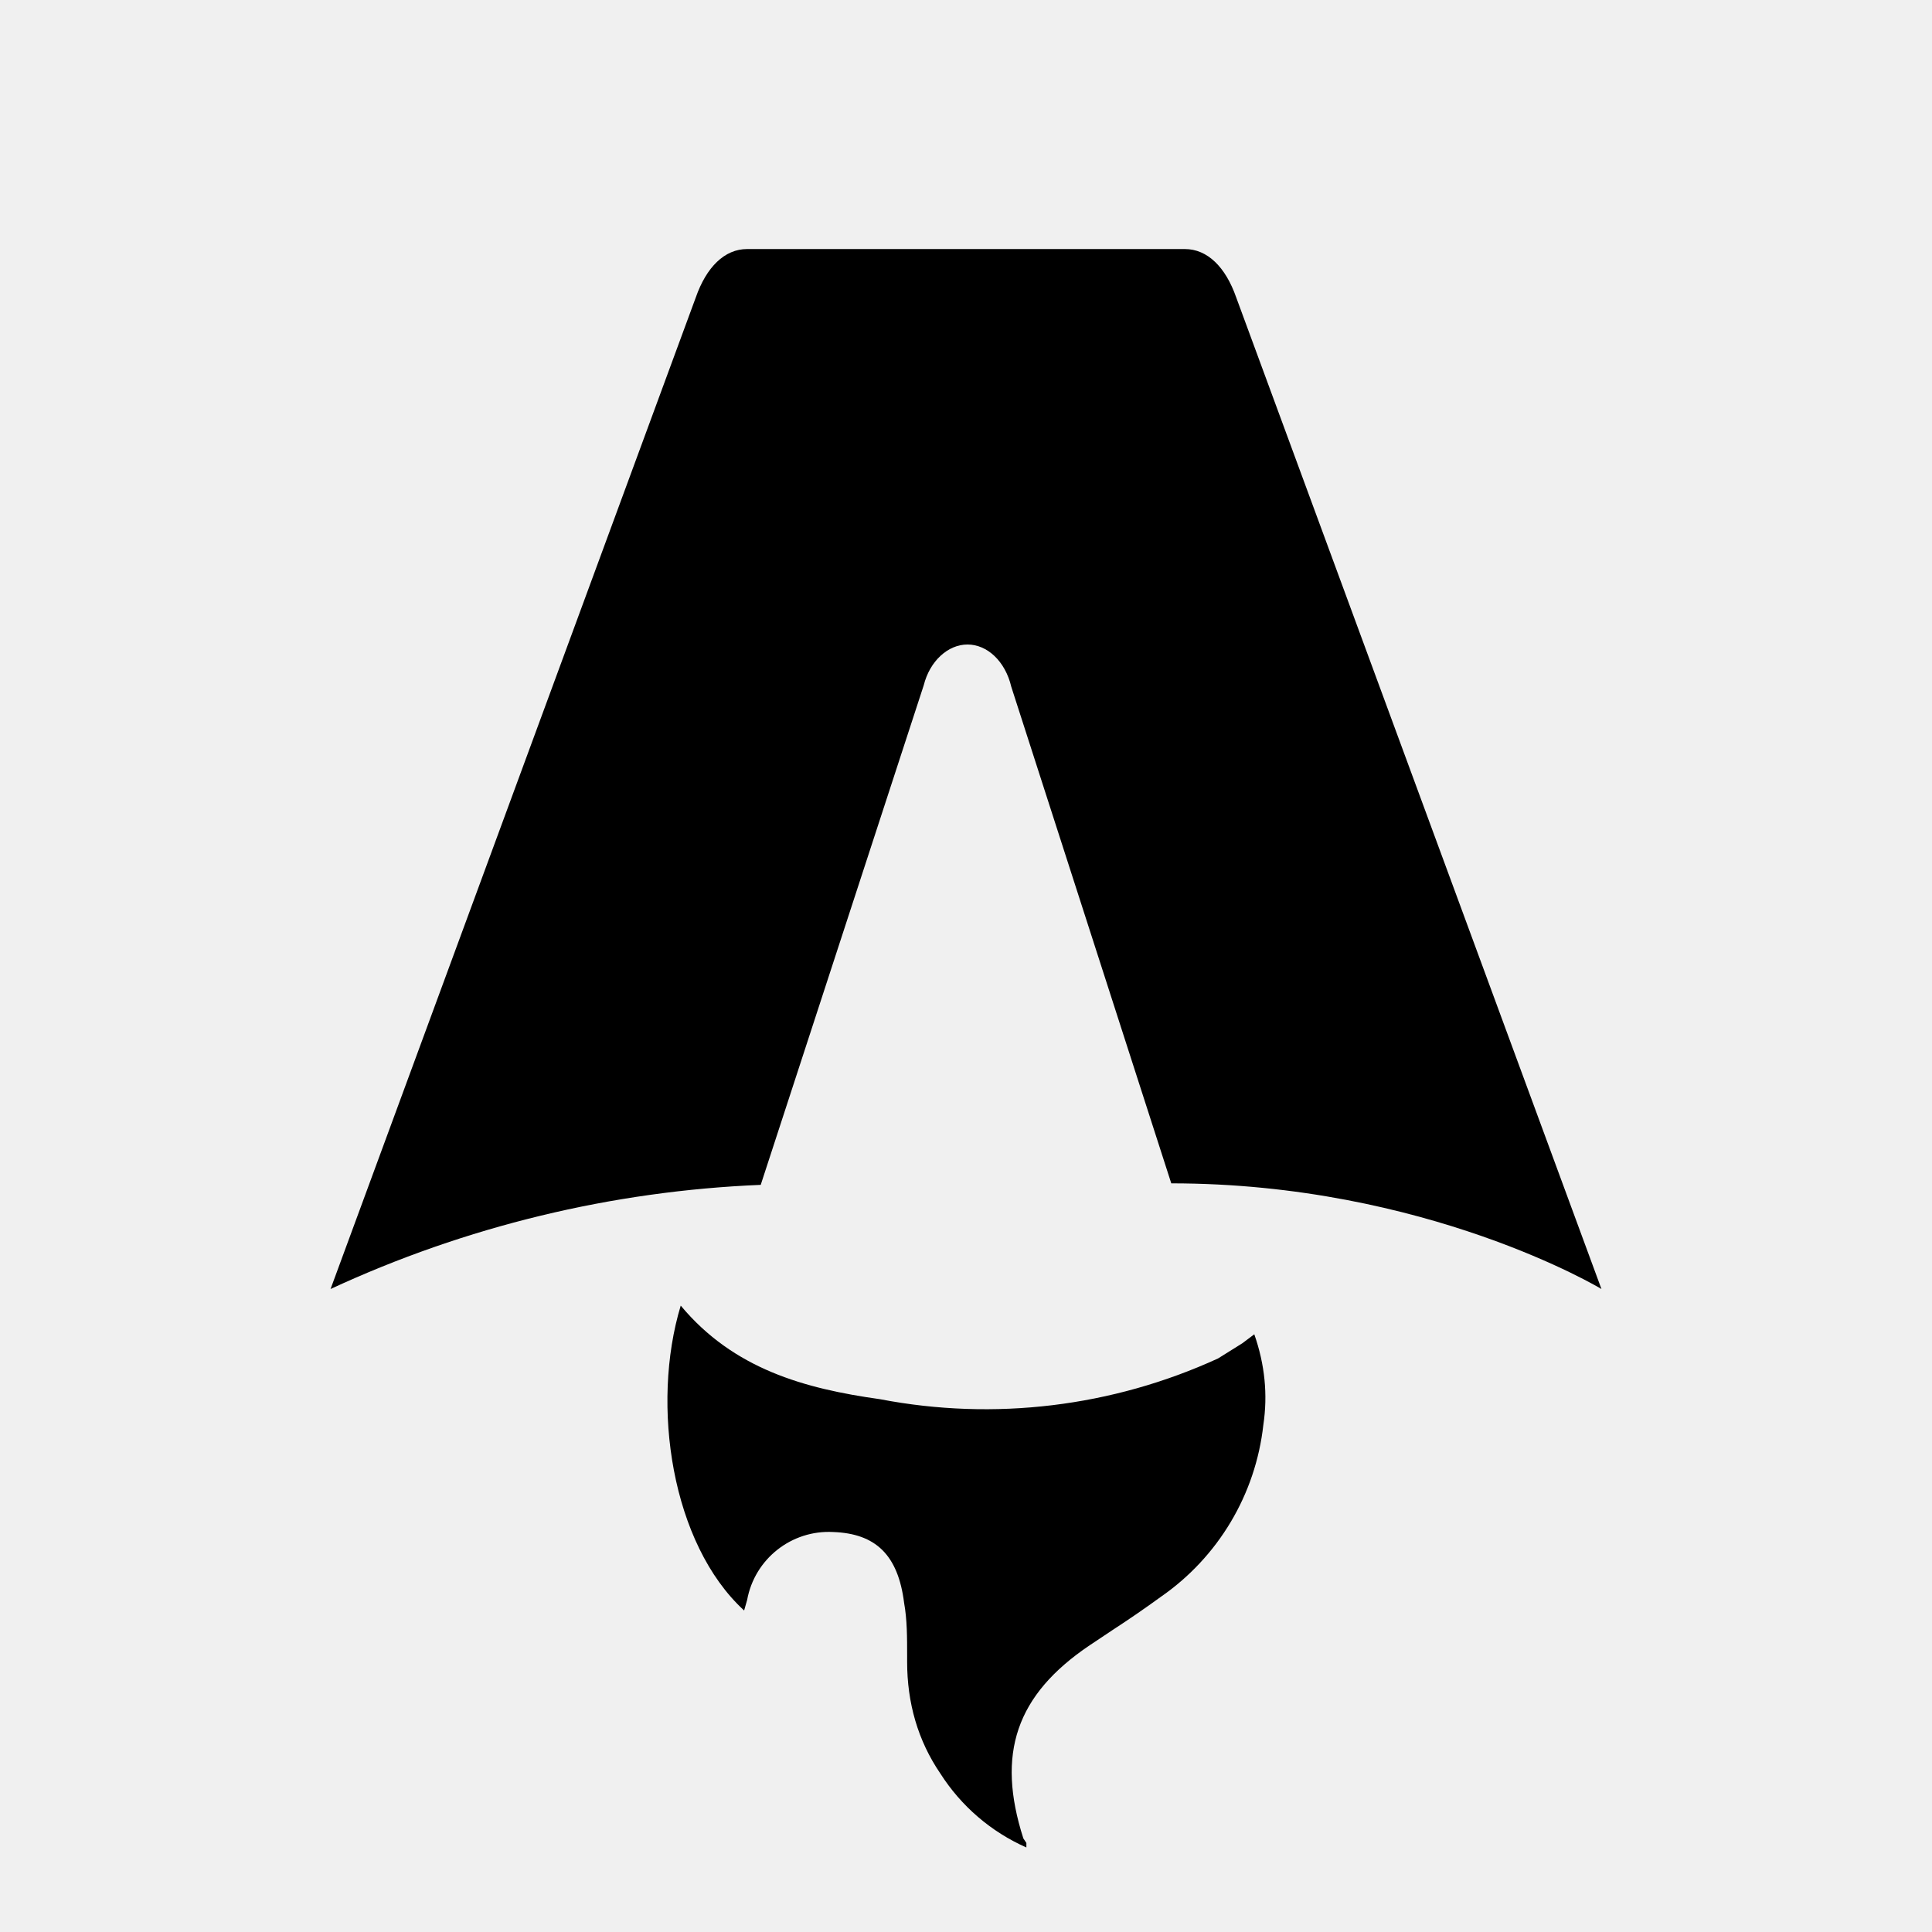
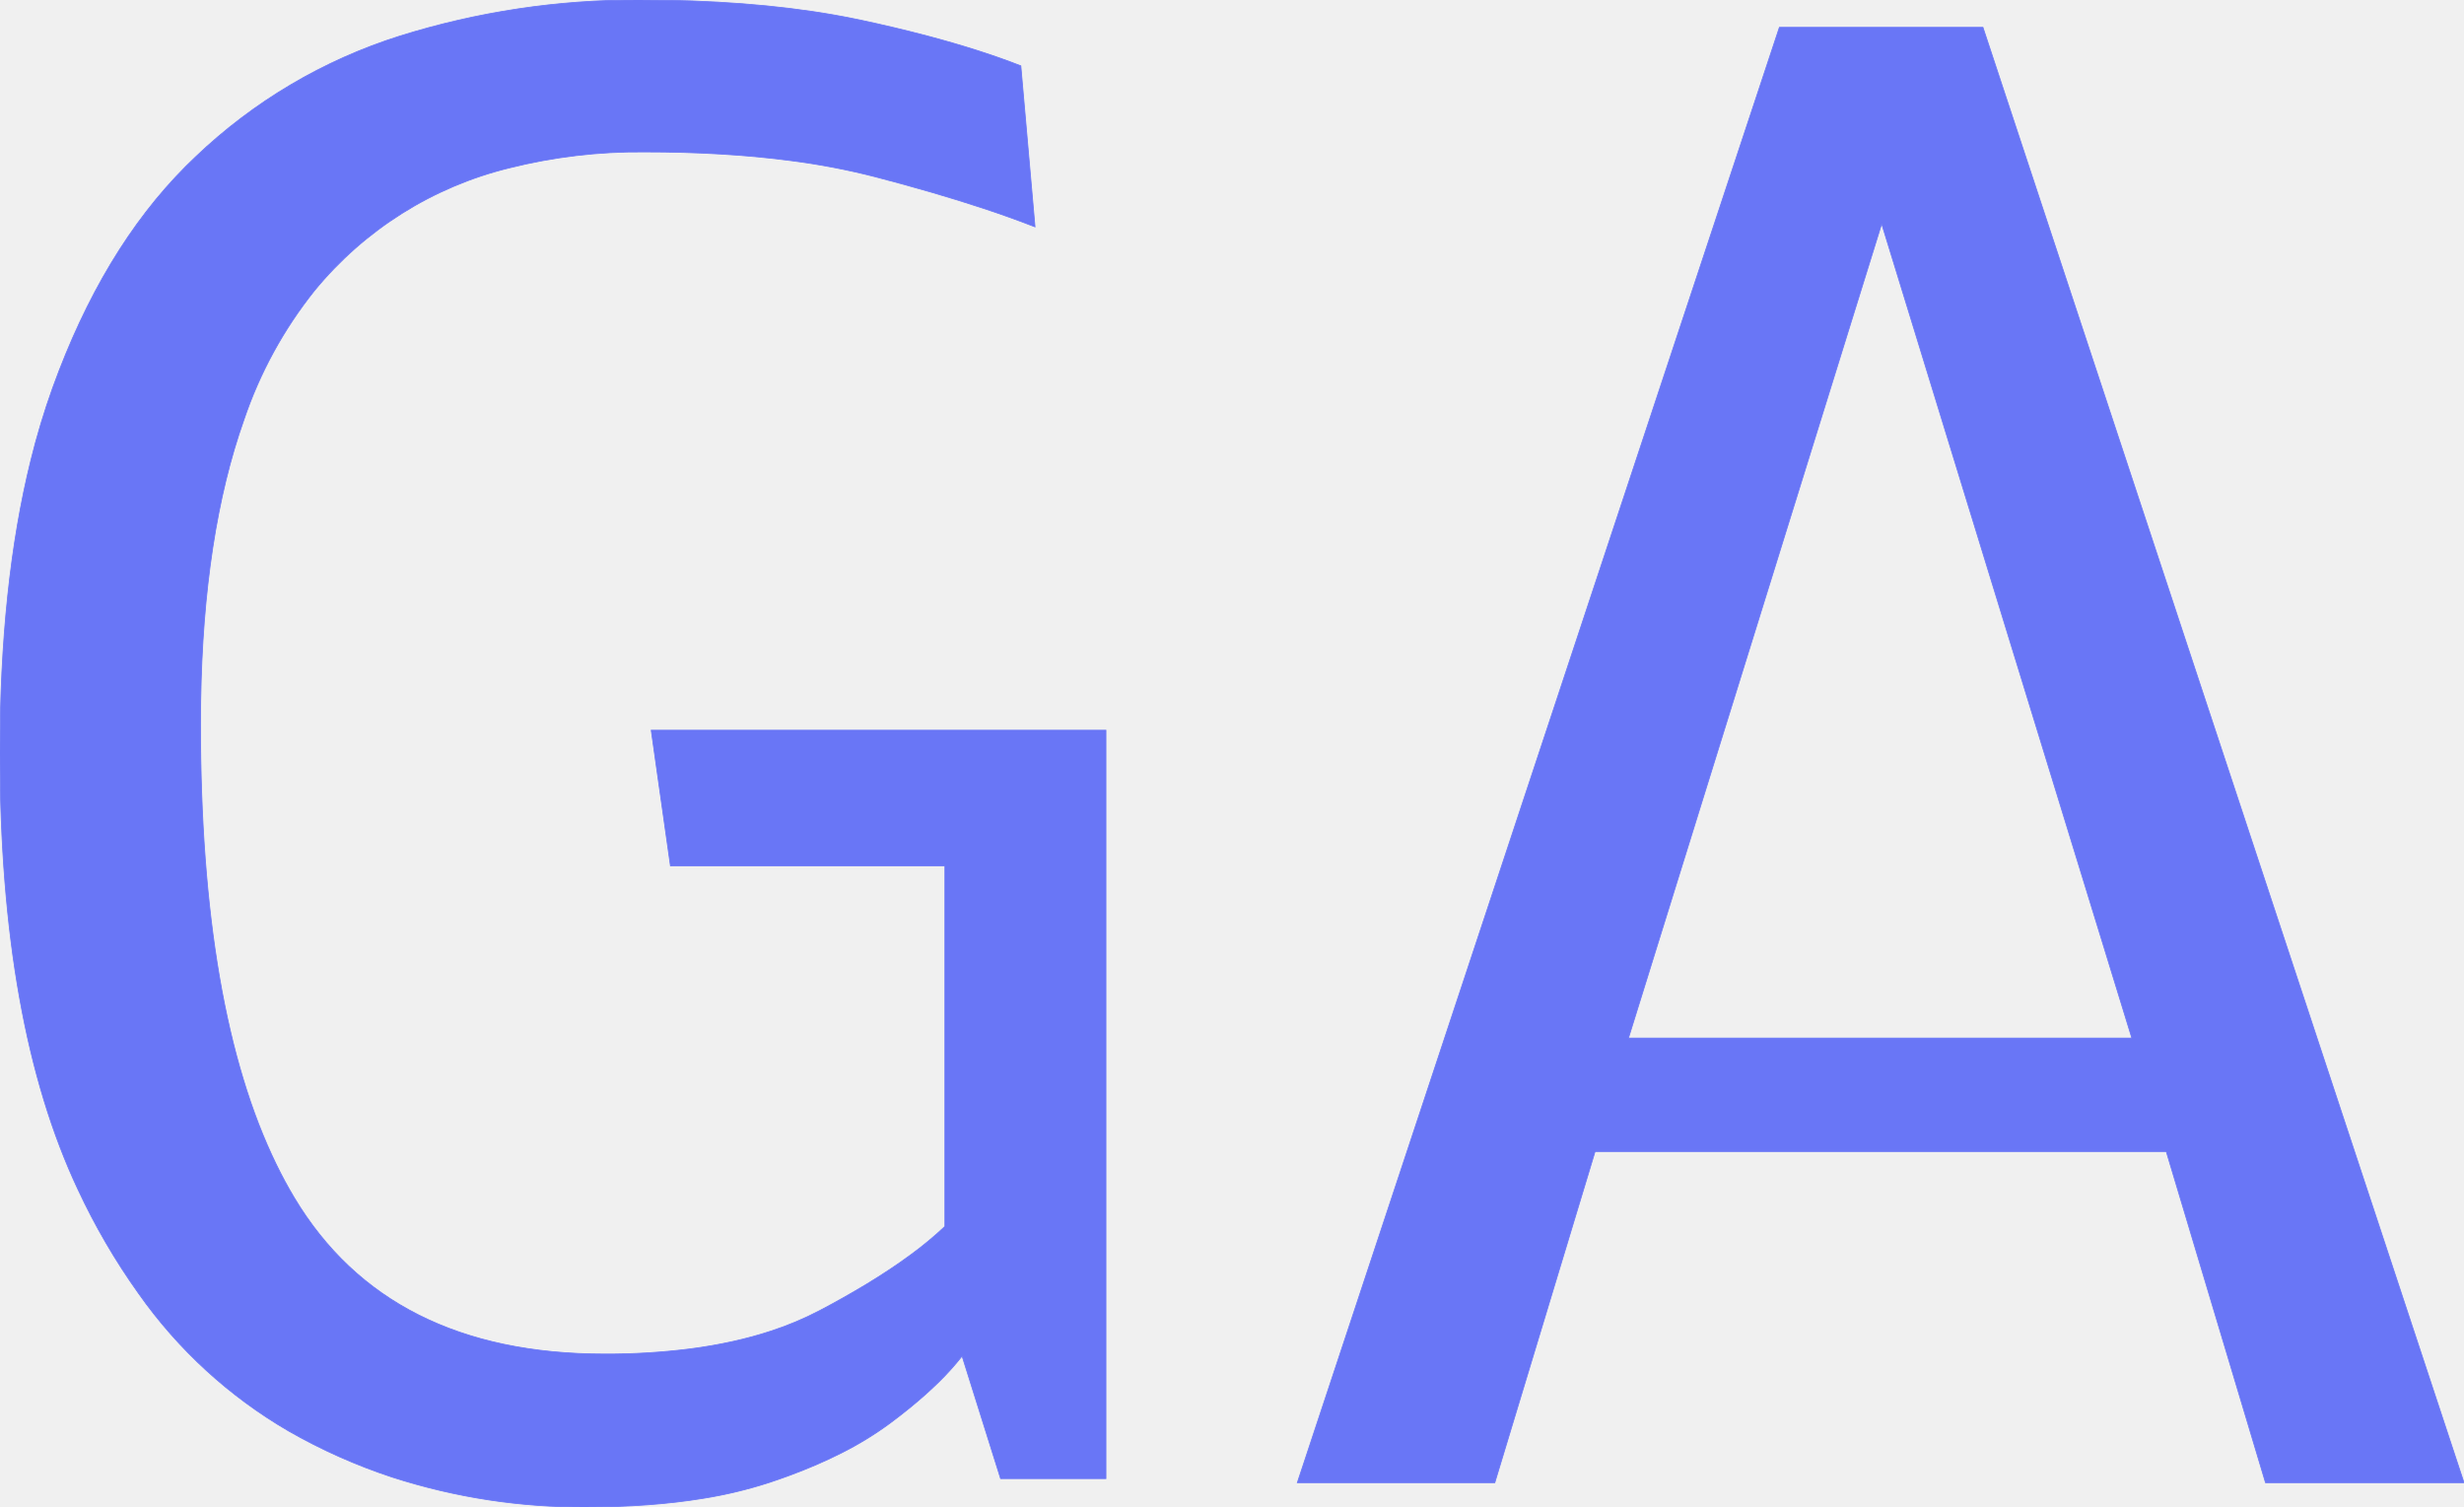
- <svg xmlns="http://www.w3.org/2000/svg" fill="none" viewBox="0 0 128 128">
-   <path d="M50.4 78.5a75.1 75.1 0 0 0-28.5 6.9l24.2-65.7c.7-2 1.9-3.2 3.4-3.2h29c1.5 0 2.7 1.2 3.4 3.2l24.2 65.7s-11.6-7-28.5-7L67 45.5c-.4-1.7-1.6-2.8-2.9-2.8-1.3 0-2.5 1.1-2.9 2.7L50.4 78.5Zm-1.1 28.2Zm-4.2-20.2c-2 6.6-.6 15.8 4.2 20.2a17.5 17.5 0 0 1 .2-.7 5.5 5.5 0 0 1 5.7-4.5c2.8.1 4.3 1.5 4.7 4.7.2 1.1.2 2.3.2 3.5v.4c0 2.7.7 5.2 2.2 7.4a13 13 0 0 0 5.7 4.9v-.3l-.2-.3c-1.8-5.6-.5-9.5 4.4-12.8l1.5-1a73 73 0 0 0 3.2-2.2 16 16 0 0 0 6.8-11.4c.3-2 .1-4-.6-6l-.8.6-1.6 1a37 37 0 0 1-22.4 2.7c-5-.7-9.7-2-13.2-6.2Z" />
-   <style>
-         path { fill: #000; }
-         @media (prefers-color-scheme: dark) {
-             path { fill: #FFF; }
-         }
-     </style>
+ <svg xmlns="http://www.w3.org/2000/svg" width="118.799" height="72.657" viewBox="0 0 118.799 72.657">
+   <g id="svgGroup" stroke-linecap="round" fill-rule="evenodd" font-size="1pt" stroke="#6976f6" stroke-width="2mm" fill="#6976f6" style="stroke:#6976f6;stroke-width:0.01mm;fill:#6976f6">
+     <path d="M 49.219 3.174 L 49.903 10.938 A 50.438 50.438 0 0 0 47.353 10.026 Q 45.057 9.268 42.188 8.521 A 33.429 33.429 0 0 0 38.136 7.746 Q 34.94 7.324 31.055 7.324 A 25.774 25.774 0 0 0 24.553 8.097 A 17.529 17.529 0 0 0 15.161 14.014 A 20.487 20.487 0 0 0 11.761 20.238 Q 9.799 25.774 9.677 33.827 A 71.286 71.286 0 0 0 9.668 34.912 Q 9.668 48.667 13.327 56.153 A 21.249 21.249 0 0 0 14.185 57.74 Q 18.702 65.283 29.151 65.283 A 32.036 32.036 0 0 0 33.263 65.035 Q 35.403 64.758 37.186 64.17 A 15.23 15.23 0 0 0 39.527 63.184 A 43.443 43.443 0 0 0 41.826 61.886 Q 42.968 61.191 43.89 60.513 A 17.184 17.184 0 0 0 45.557 59.131 L 45.557 41.748 L 32.325 41.748 L 31.397 35.205 L 53.321 35.205 L 53.321 71.289 L 48.243 71.289 L 46.387 65.381 A 13.065 13.065 0 0 1 45.248 66.646 Q 44.631 67.251 43.867 67.874 A 27.117 27.117 0 0 1 42.896 68.628 A 16.249 16.249 0 0 1 40.573 70.05 Q 39.401 70.645 38.011 71.155 A 29.797 29.797 0 0 1 37.061 71.485 A 21.1 21.1 0 0 1 33.891 72.243 Q 31.374 72.657 28.272 72.657 A 29.799 29.799 0 0 1 18.933 71.226 A 26.999 26.999 0 0 1 13.916 68.994 A 22.961 22.961 0 0 1 6.675 62.352 A 31.545 31.545 0 0 1 3.76 57.349 Q 0 49.366 0 36.28 Q 0 28.207 1.488 22.193 A 35.094 35.094 0 0 1 2.539 18.701 Q 4.941 12.051 8.958 8.022 A 21.398 21.398 0 0 1 9.424 7.569 A 25.249 25.249 0 0 1 19.287 1.734 A 38.22 38.22 0 0 1 30.811 0 Q 36.086 0 40.195 0.718 A 36.029 36.029 0 0 1 41.529 0.977 A 68.235 68.235 0 0 1 44.75 1.744 Q 47.266 2.411 49.219 3.174 Z" id="0" vector-effect="non-scaling-stroke" />
+     <path d="M 72.071 71.485 L 62.549 71.485 L 85.791 1.319 L 95.606 1.319 L 118.799 71.485 L 109.229 71.485 L 104.444 55.518 L 76.905 55.518 L 72.071 71.485 Z M 90.723 10.791 L 78.516 50.049 L 102.784 50.049 L 90.723 10.791 Z" id="1" vector-effect="non-scaling-stroke" />
+   </g>
</svg>
